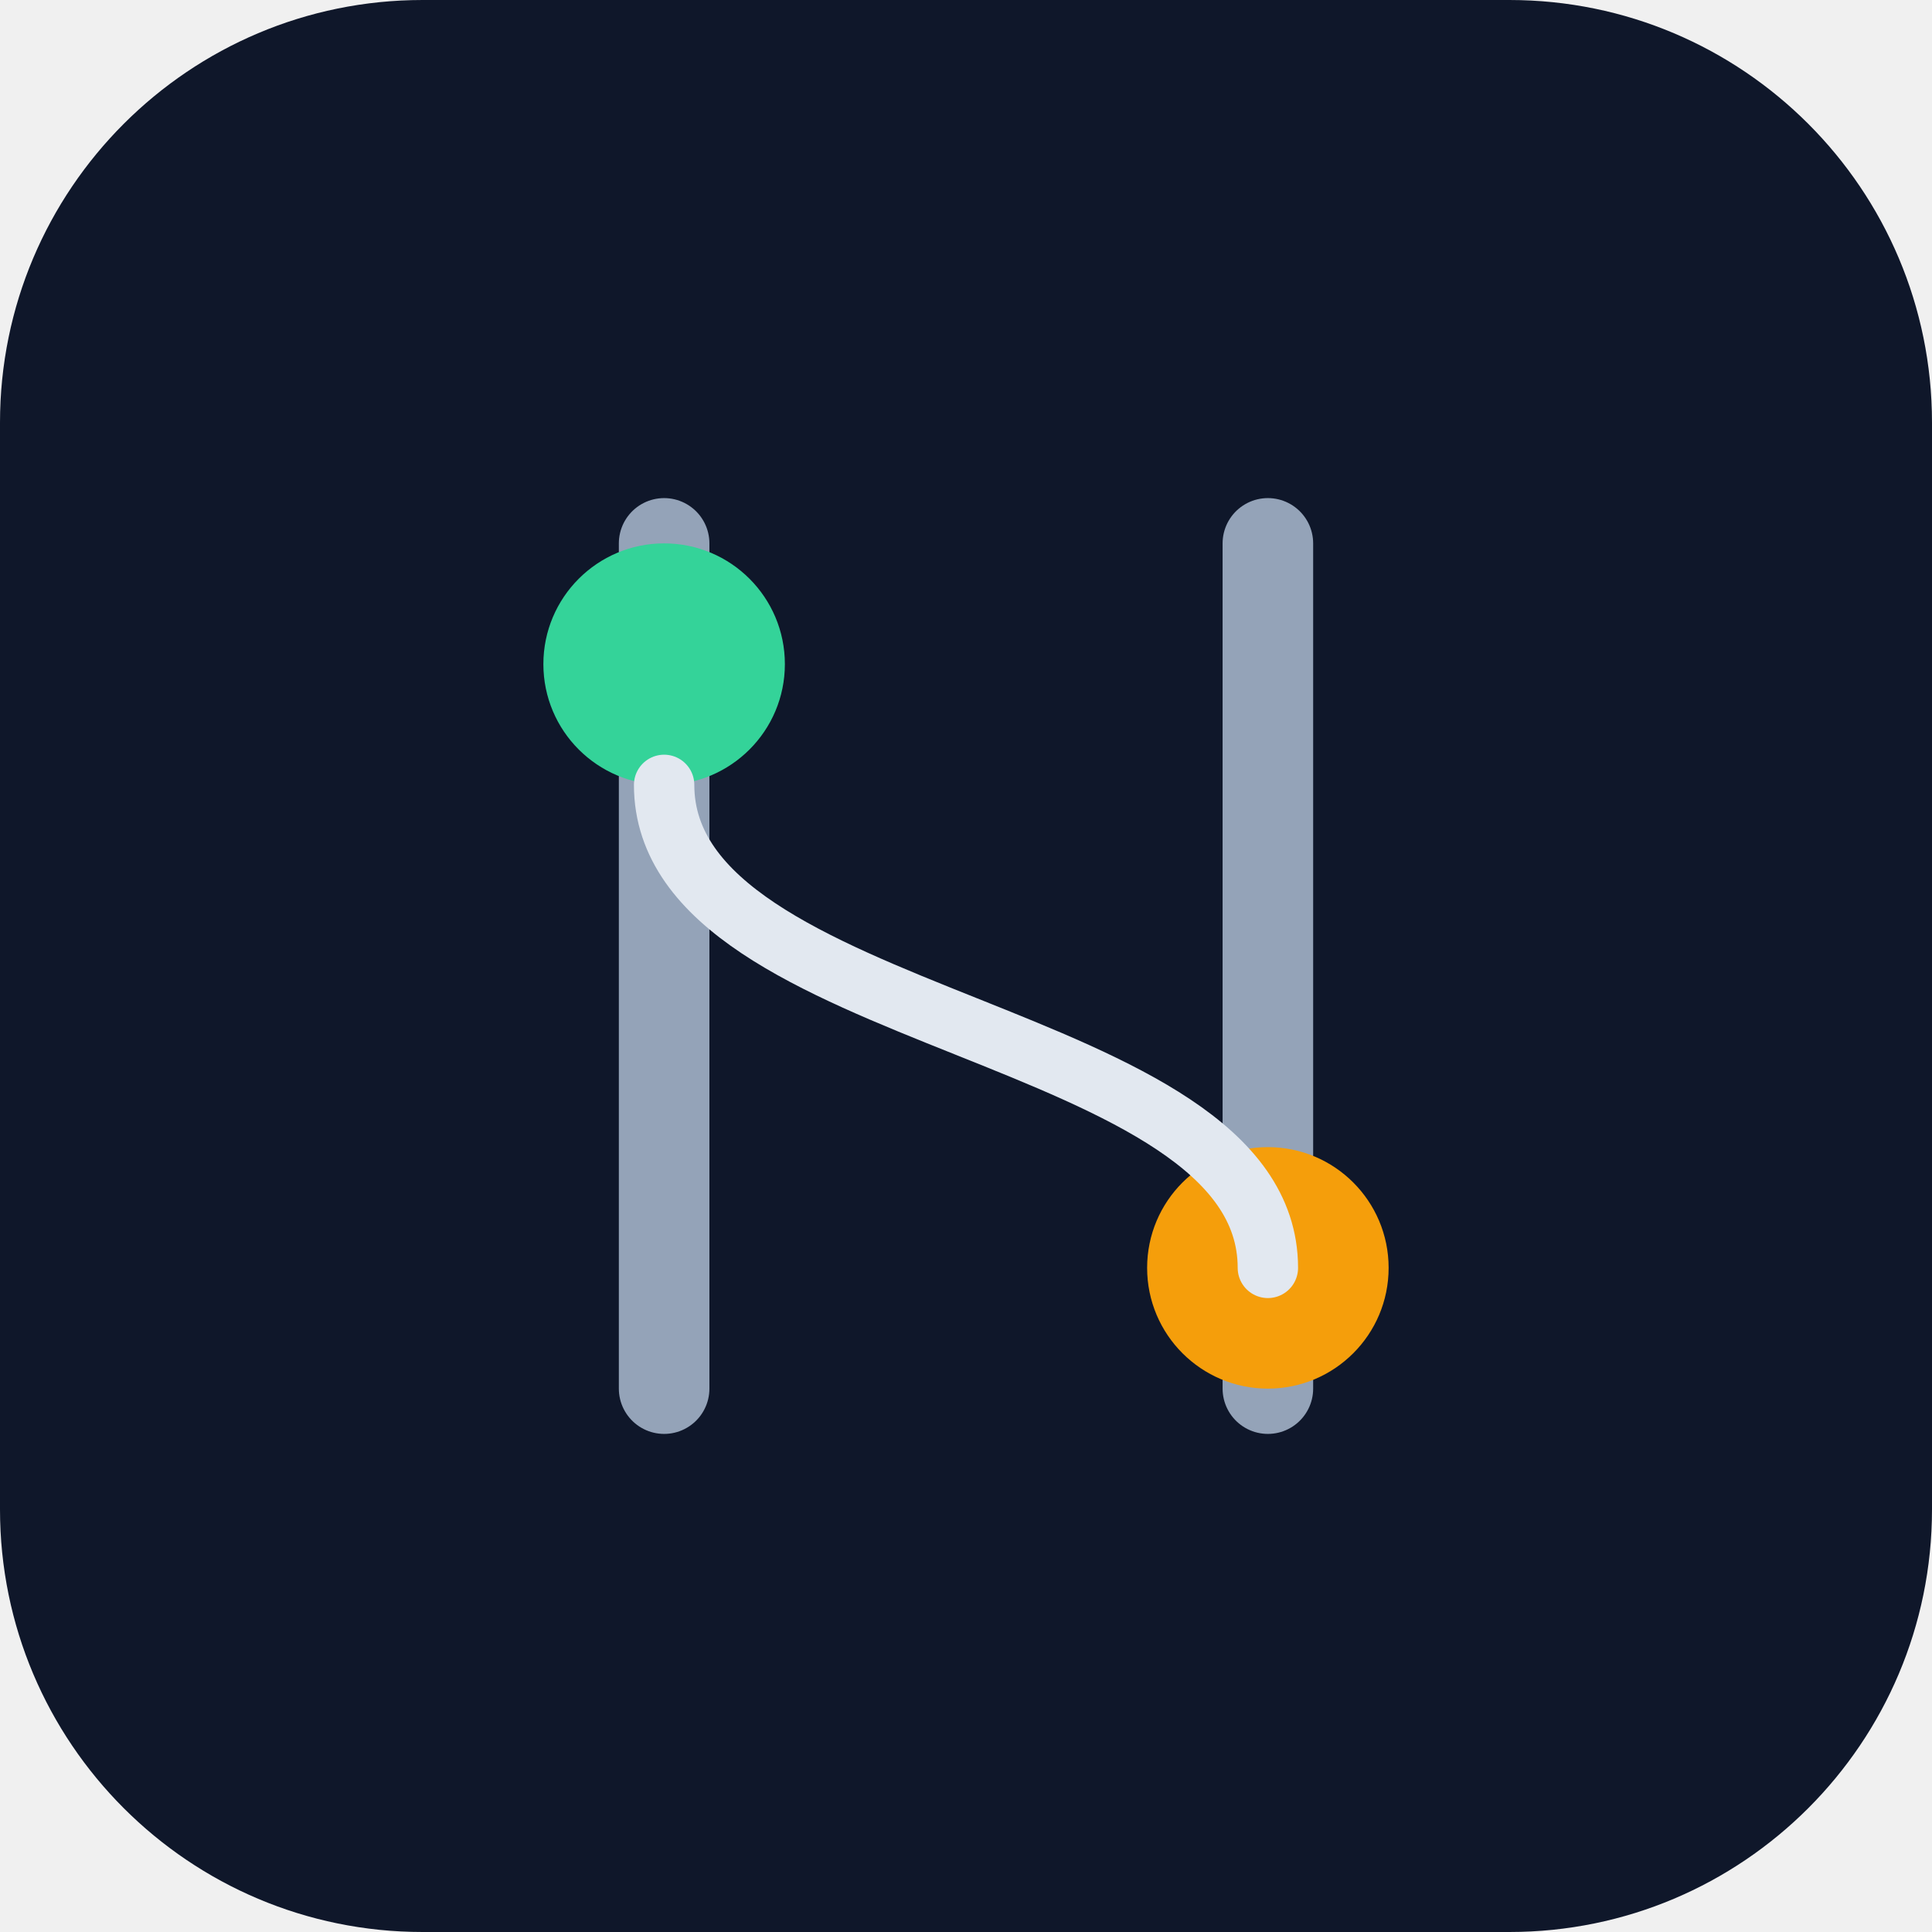
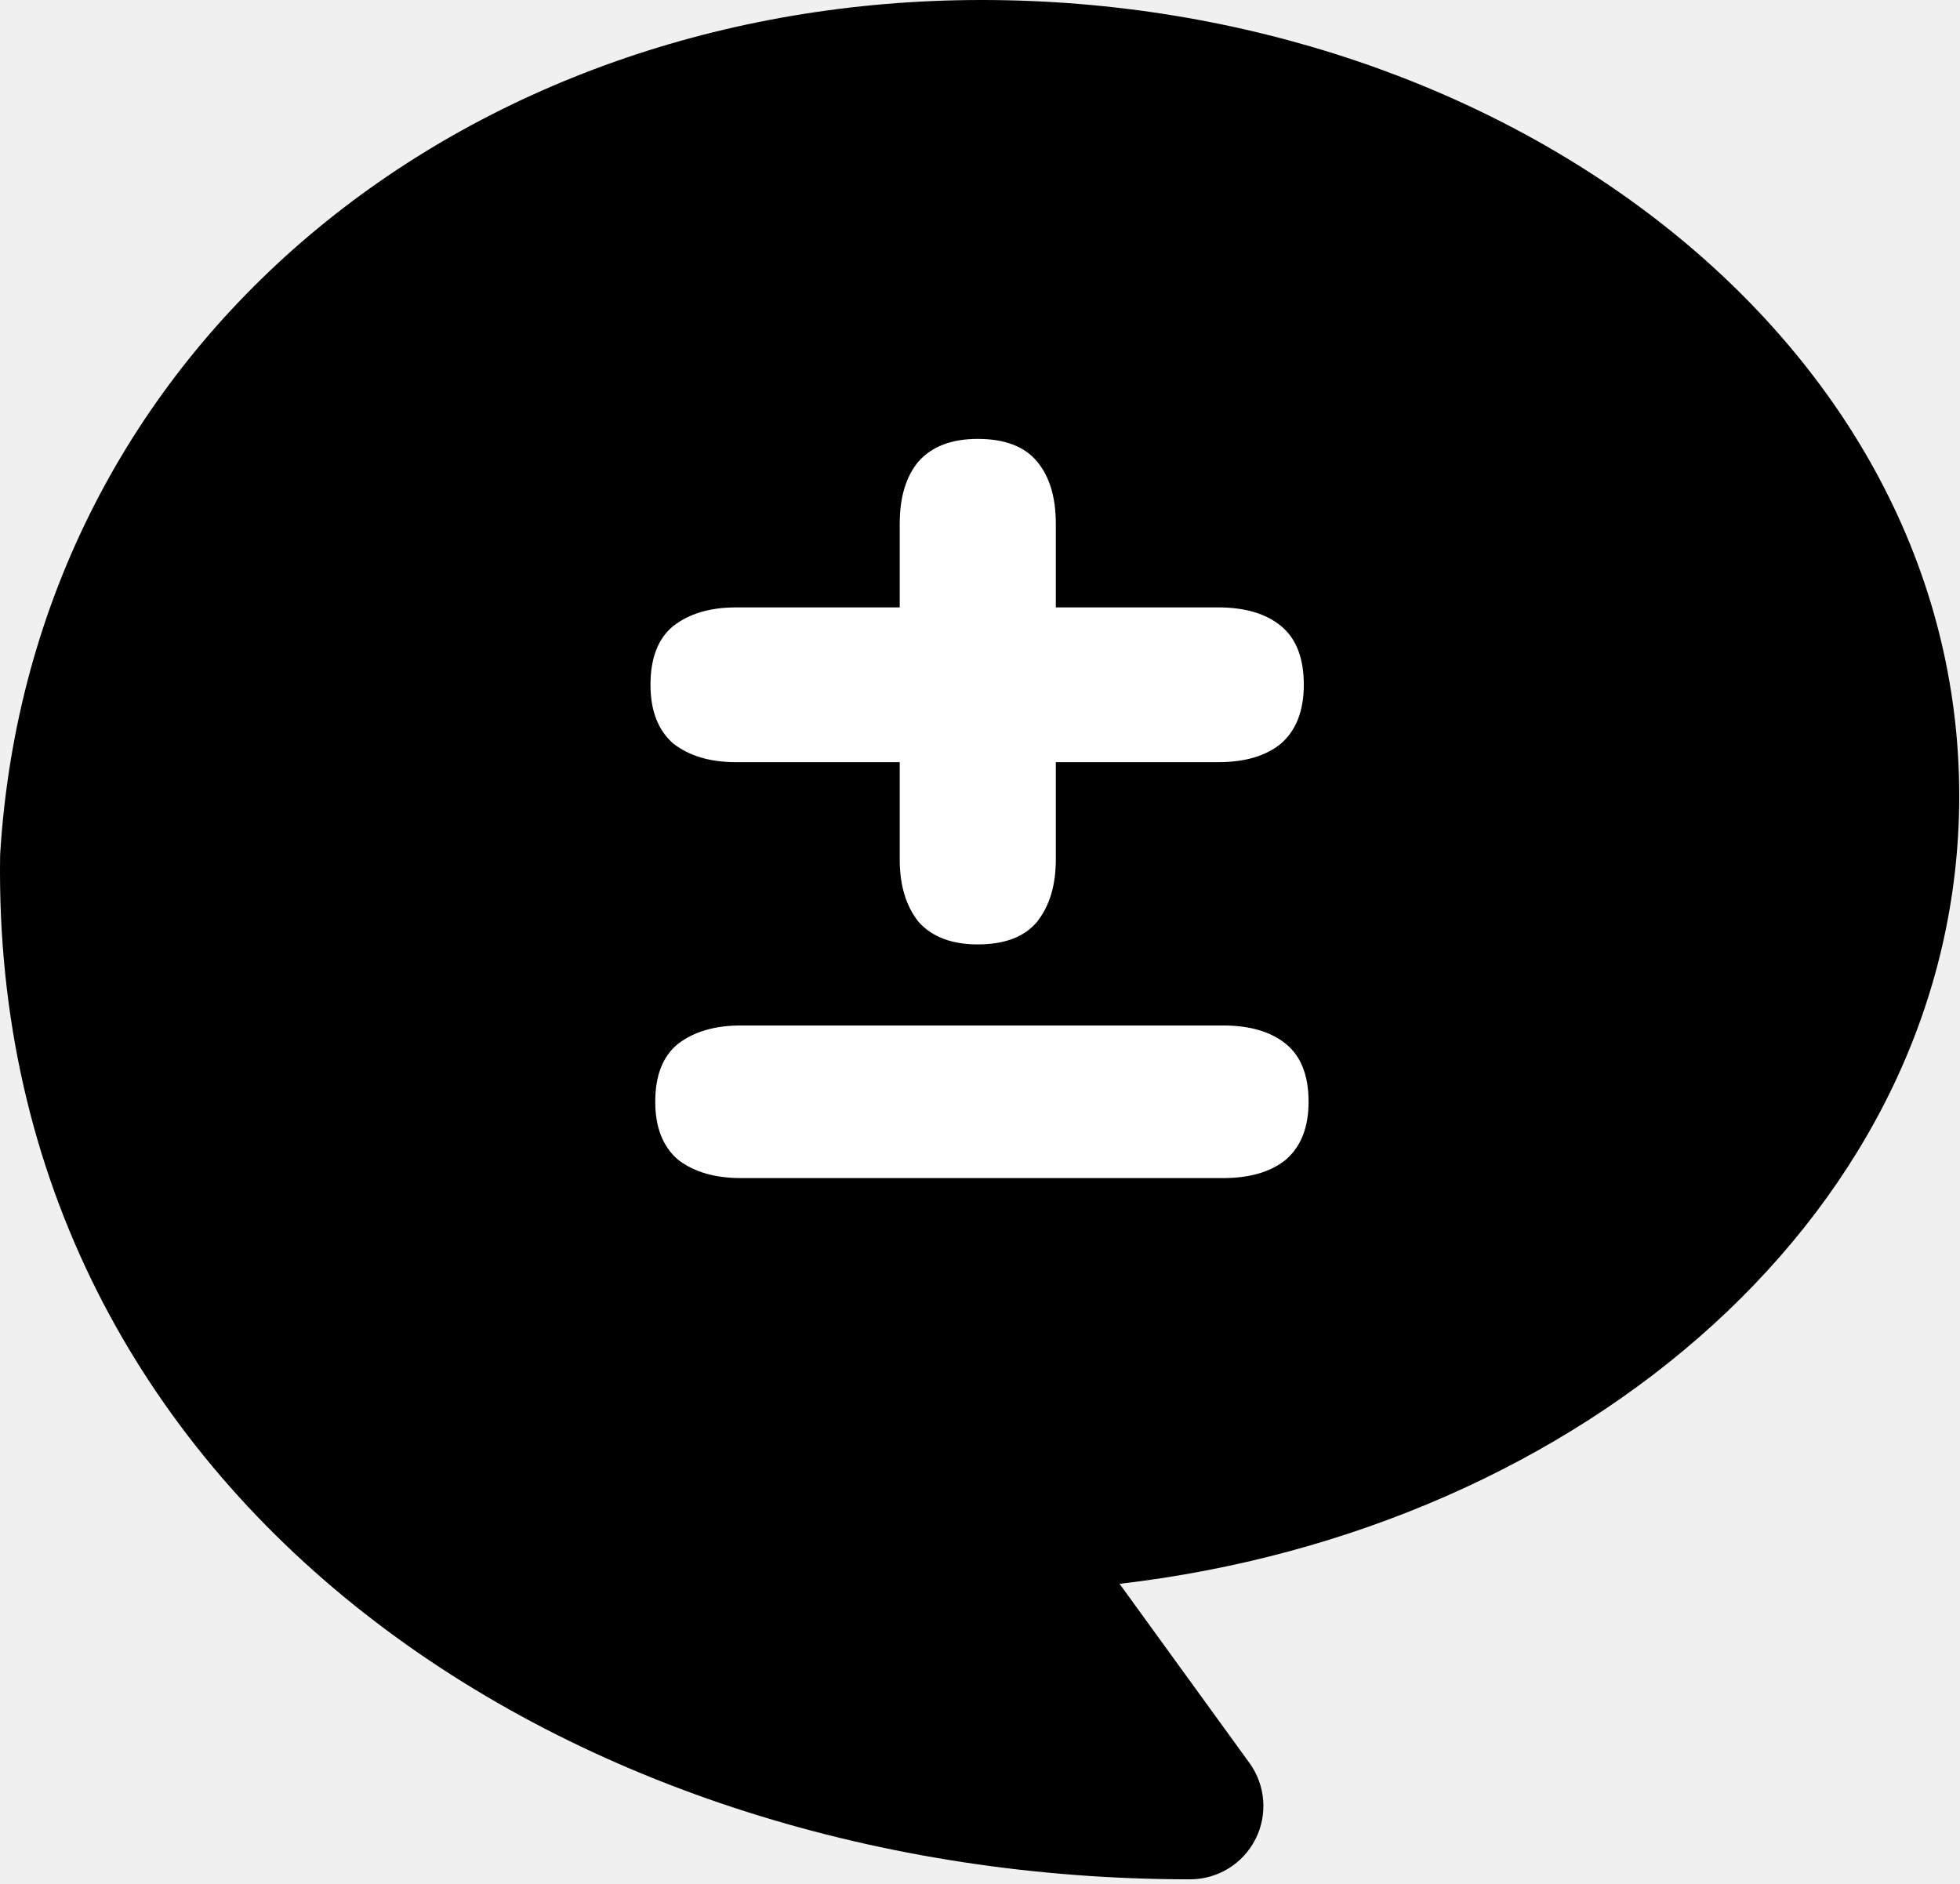
- <svg xmlns="http://www.w3.org/2000/svg" viewBox="0 0 64 64" fill="none">
-   <rect width="64" height="64" rx="14" fill="#0f172a" />
-   <path d="M22 18v28M42 18v28" stroke="#94a3b8" stroke-width="3" stroke-linecap="round" />
-   <circle cx="22" cy="22" r="4" fill="#34d399" />
-   <circle cx="42" cy="42" r="4" fill="#f59e0b" />
-   <path d="M22 26c0 8 20 8 20 16" stroke="#e2e8f0" stroke-width="2" stroke-linecap="round" fill="none" />
+ <svg xmlns="http://www.w3.org/2000/svg" viewBox="0 0 411 395">
+   <style>
+     .bubble { fill: black }
+     .symbol { fill: white }
+     @media (prefers-color-scheme: dark) {
+       .bubble { fill: white }
+       .symbol { fill: black }
+     }
+   </style>
+   <path class="bubble" d="M0.051 178.855C6.764 71.966 97.632 0 205.839 0C315.66 0 410.839 71.68 410.839 166.889C410.839 253.623 331.853 320.83 234.765 332.109L262.001 369.673C265.392 374.351 265.873 380.536 263.247 385.684C260.621 390.831 255.332 394.072 249.553 394.072C185.518 394.072 123.058 374.827 76.481 338.337C29.584 301.595 -0.93 247.475 0.022 179.605C0.025 179.355 0.035 179.105 0.051 178.855Z" />
+   <g transform="translate(-12, 0)">
+     <path class="symbol" d="M166.35 159.819C160.895 159.819 156.496 158.51 153.152 155.893C149.984 153.101 148.401 149.001 148.401 143.592C148.401 138.008 149.984 133.908 153.152 131.291C156.496 128.673 160.895 127.365 166.35 127.365H200.666V109.829C200.666 104.245 201.986 99.883 204.626 96.742C207.442 93.602 211.577 92.031 217.032 92.031C222.664 92.031 226.799 93.602 229.439 96.742C232.079 99.883 233.399 104.245 233.399 109.829V127.365H267.451C273.082 127.365 277.481 128.673 280.649 131.291C283.817 133.908 285.401 138.008 285.401 143.592C285.401 149.001 283.817 153.101 280.649 155.893C277.481 158.51 273.082 159.819 267.451 159.819H233.399V180.234C233.399 185.643 232.079 190.005 229.439 193.32C226.799 196.461 222.664 198.031 217.032 198.031C211.577 198.031 207.442 196.461 204.626 193.32C201.986 190.005 200.666 185.643 200.666 180.234V159.819H166.35Z" />
+     <path class="symbol" d="M154.152 243.16C157.496 245.741 161.895 247.031 167.35 247.031H268.451C274.082 247.031 278.481 245.741 281.649 243.16C284.817 240.408 286.401 236.365 286.401 231.031C286.401 225.526 284.817 221.483 281.649 218.902C278.481 216.322 274.082 215.031 268.451 215.031H167.35C161.895 215.031 157.496 216.322 154.152 218.902C150.984 221.483 149.401 225.526 149.401 231.031C149.401 236.365 150.984 240.408 154.152 243.16Z" />
+   </g>
</svg>
